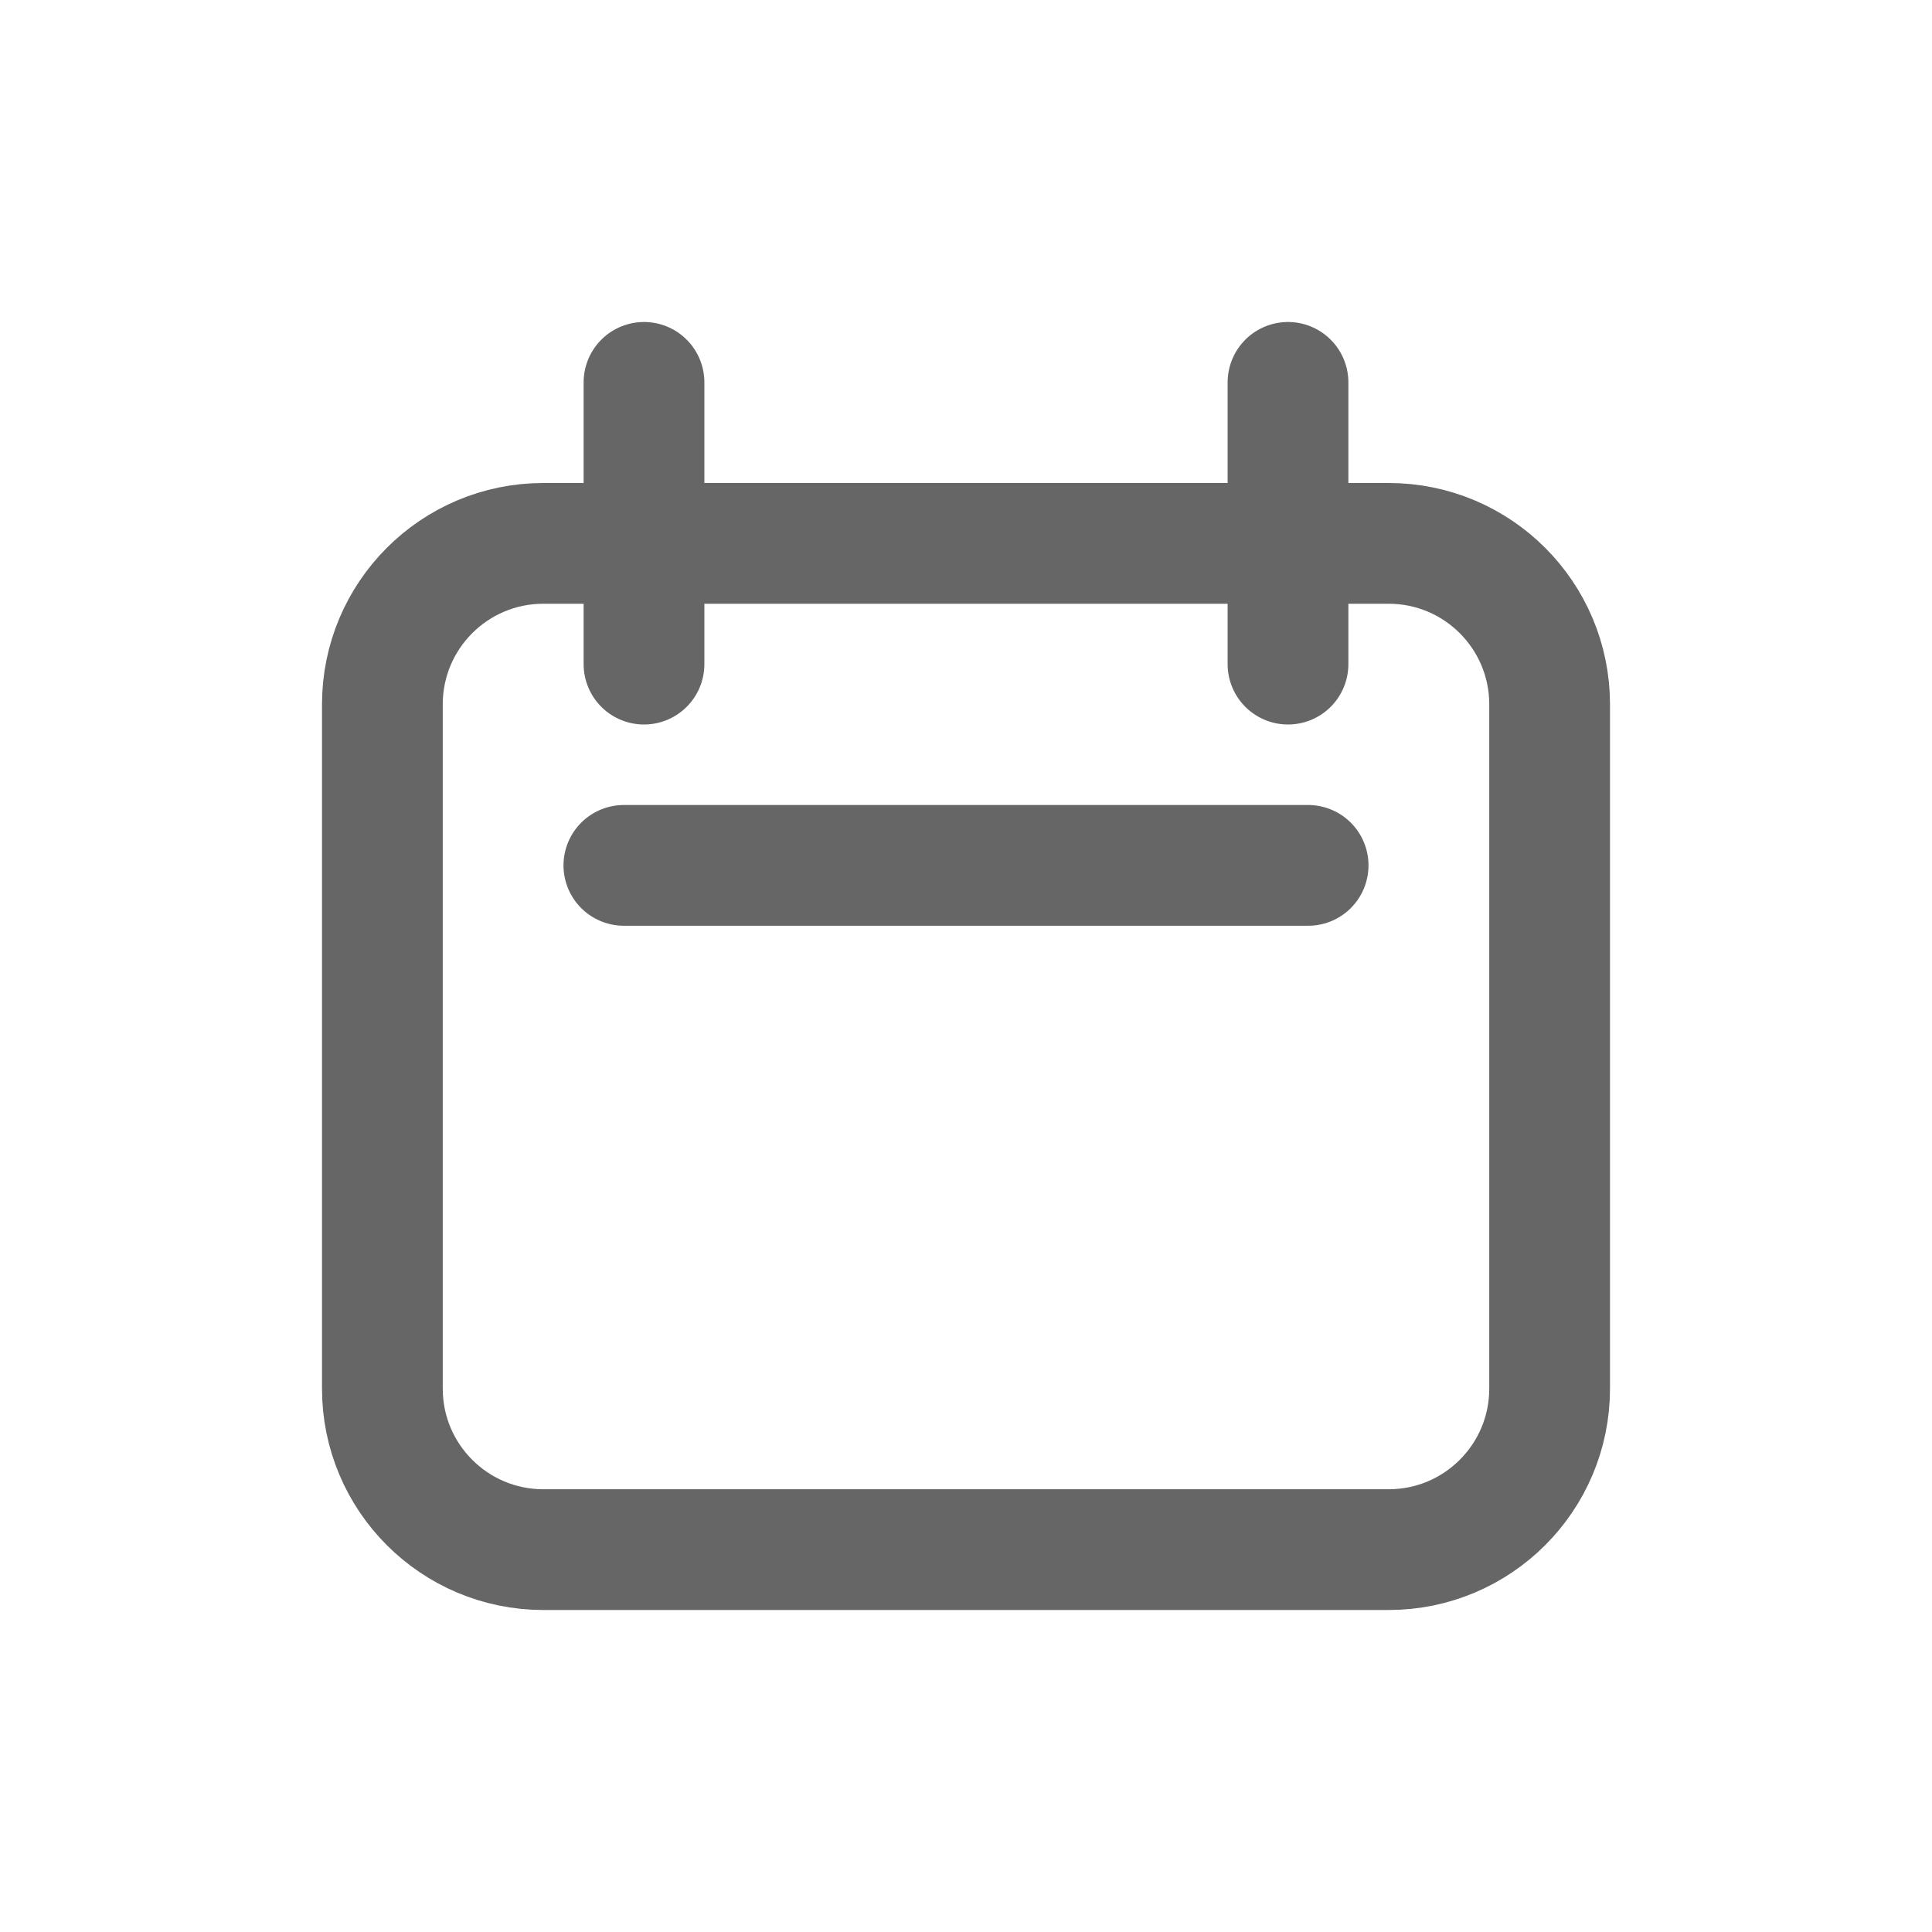
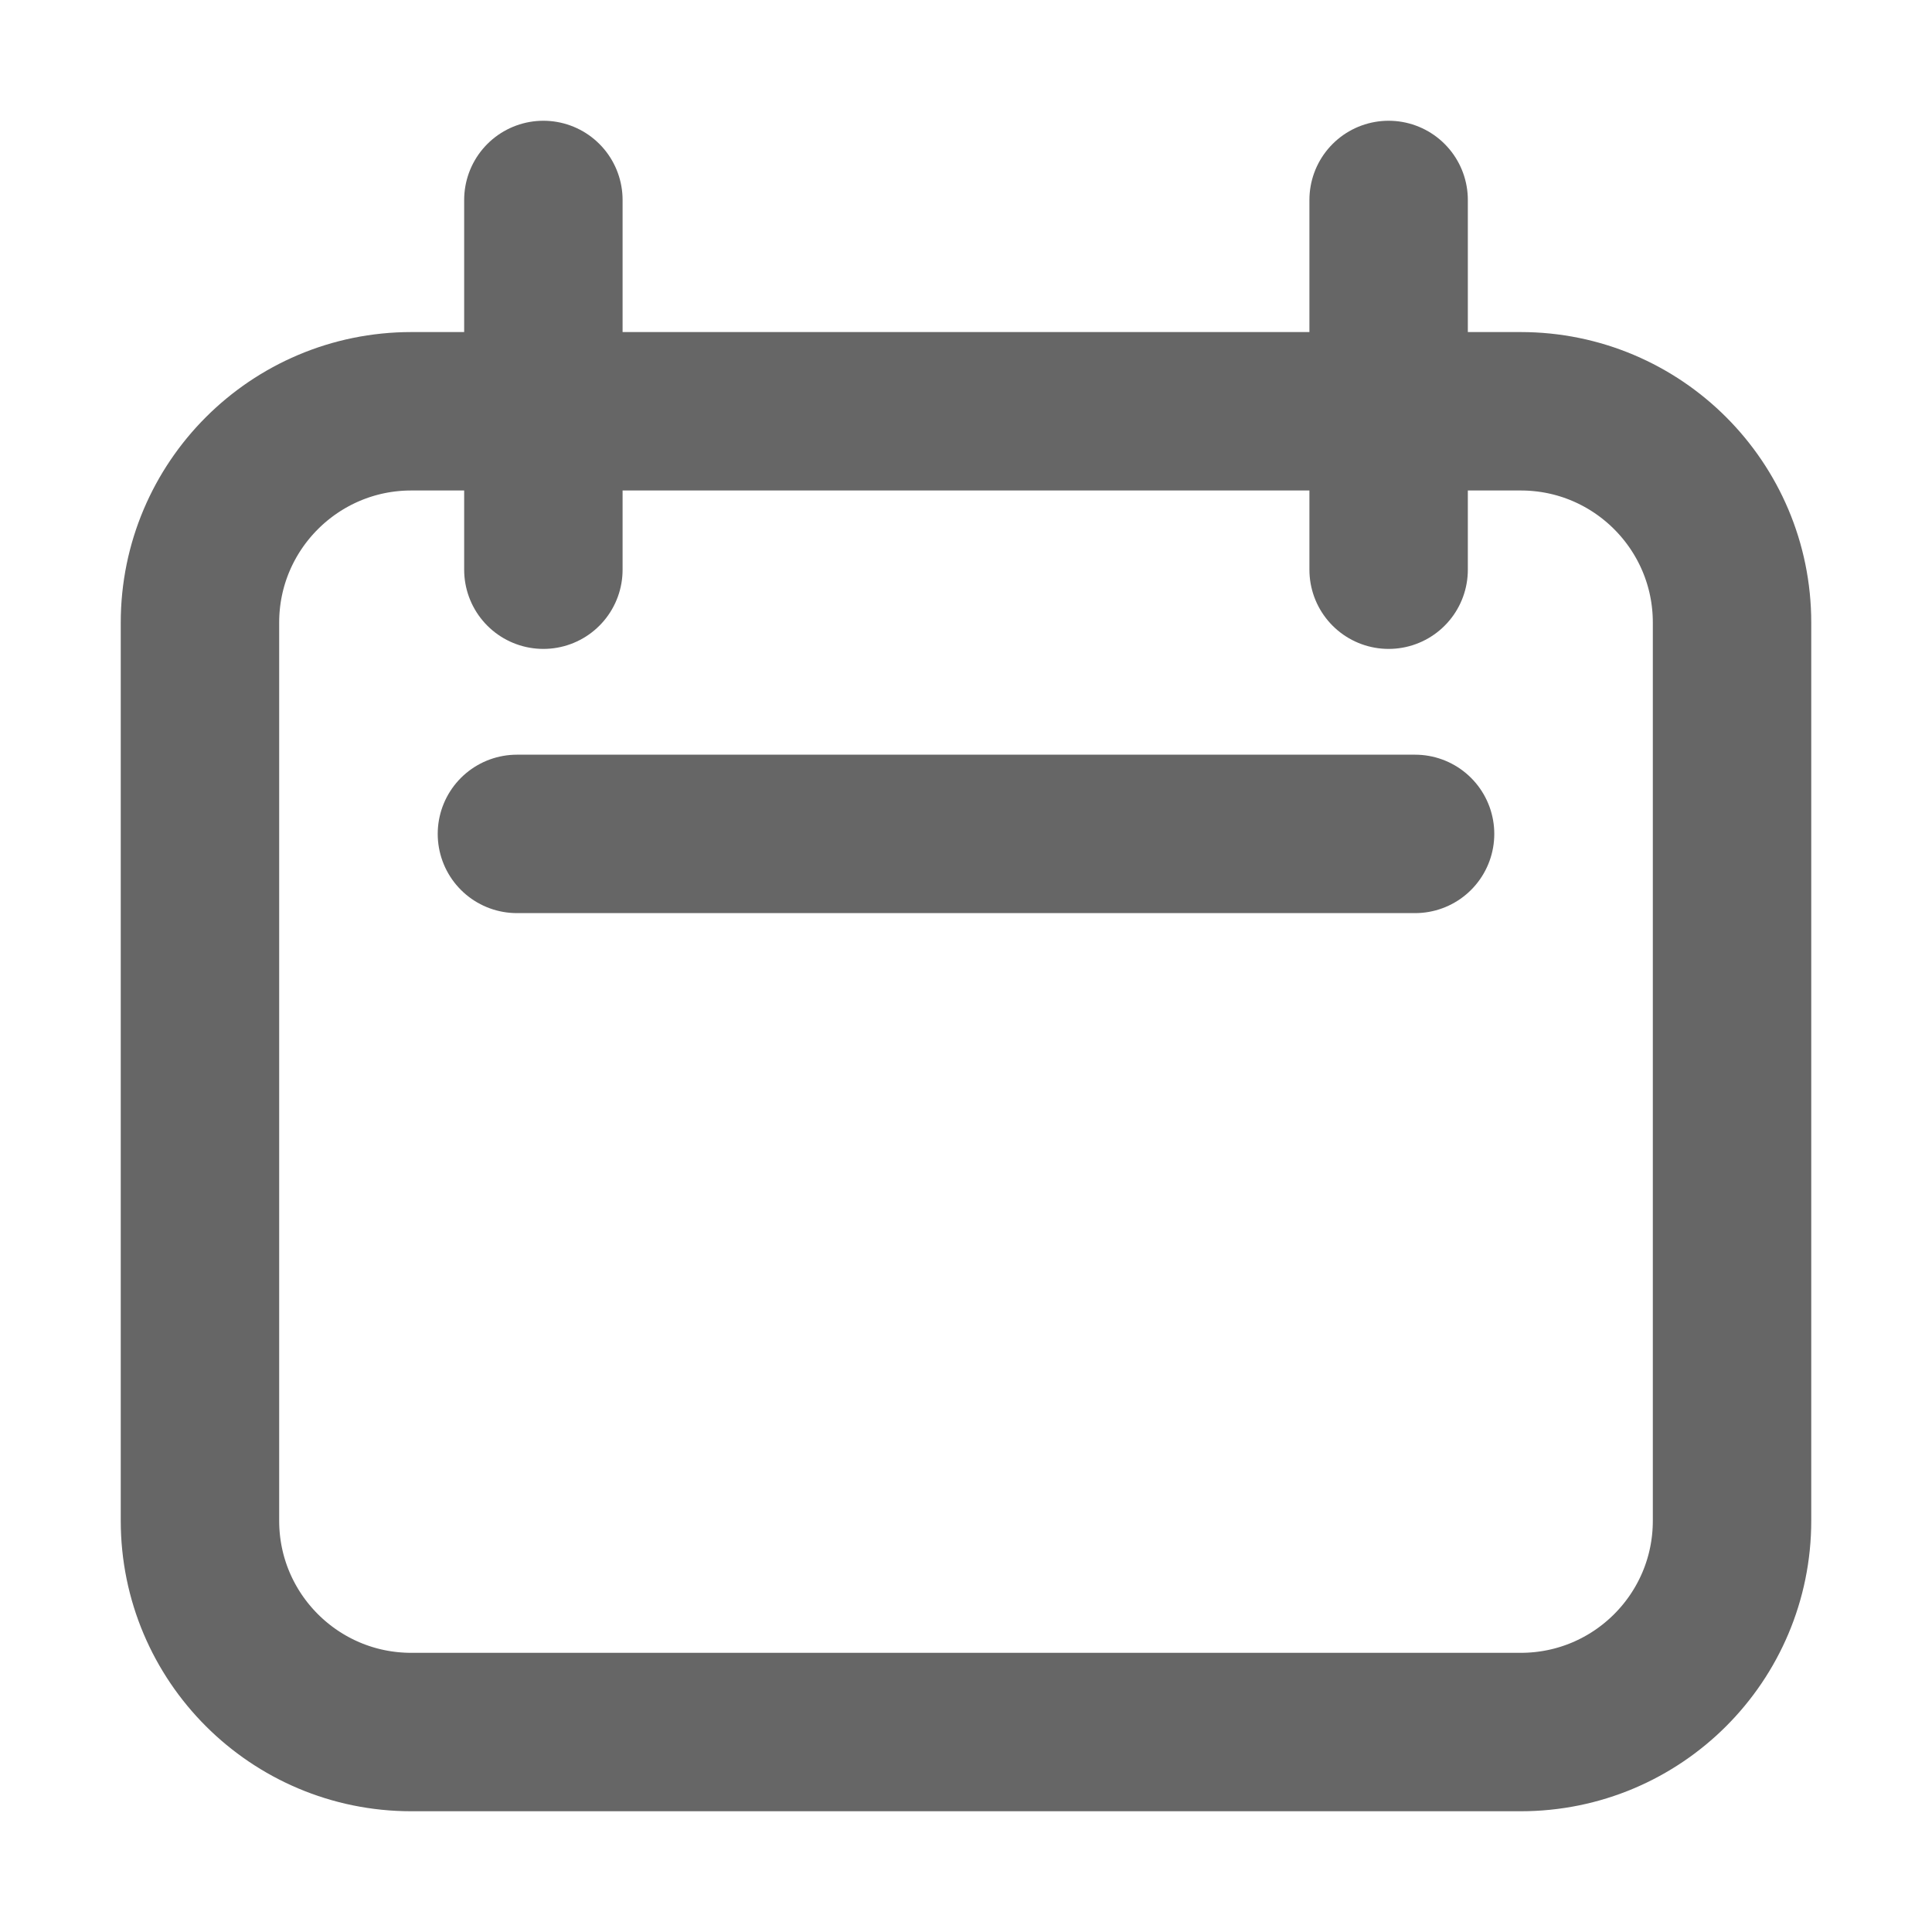
- <svg xmlns="http://www.w3.org/2000/svg" width="24" height="24" fill="none" viewBox="0 0 24 24" version="1.1" id="svg10">
+ <svg xmlns="http://www.w3.org/2000/svg" width="16" height="16" fill="none" viewBox="0 0 16 16" version="1.1" id="svg10">
  <defs id="defs14" />
-   <path stroke="currentColor" stroke-linecap="round" stroke-linejoin="round" stroke-width="1.5" d="M4.75 8.75C4.75 7.645 5.645 6.75 6.75 6.75H17.25C18.355 6.75 19.25 7.645 19.25 8.75V17.25C19.25 18.355 18.355 19.25 17.25 19.25H6.75C5.645 19.25 4.75 18.355 4.75 17.25V8.75Z" id="path2" style="stroke:#666666;stroke-opacity:1;fill:none;fill-opacity:0.651" />
-   <path stroke="currentColor" stroke-linecap="round" stroke-linejoin="round" stroke-width="1.5" d="M8 4.75V8.25" id="path4" style="stroke:#666666;stroke-opacity:1" />
-   <path stroke="currentColor" stroke-linecap="round" stroke-linejoin="round" stroke-width="1.5" d="M16 4.75V8.25" id="path6" style="stroke:#666666;stroke-opacity:1" />
-   <path stroke="currentColor" stroke-linecap="round" stroke-linejoin="round" stroke-width="1.5" d="M7.75 10.75H16.25" id="path8" style="stroke:#666666;stroke-opacity:1" />
+   <path stroke="currentColor" stroke-linecap="round" stroke-linejoin="round" stroke-width="1.312" d="m 1.656,5.156 c 0,-0.966 0.784,-1.75 1.75,-1.75 h 9.188 c 0.967,0 1.75,0.784 1.75,1.75 v 7.438 c 0,0.967 -0.783,1.75 -1.75,1.75 h -9.188 c -0.966,0 -1.75,-0.783 -1.75,-1.75 z" id="path2" style="fill:none;fill-opacity:0.651;stroke:#666666;stroke-opacity:1" />
+   <path stroke="currentColor" stroke-linecap="round" stroke-linejoin="round" stroke-width="1.312" d="m 4.5,1.656 v 3.062" id="path4" style="stroke:#666666;stroke-opacity:1" />
+   <path stroke="currentColor" stroke-linecap="round" stroke-linejoin="round" stroke-width="1.312" d="m 11.5,1.656 v 3.062" id="path6" style="stroke:#666666;stroke-opacity:1" />
+   <path stroke="currentColor" stroke-linecap="round" stroke-linejoin="round" stroke-width="1.312" d="m 4.281,6.906 h 7.438" id="path8" style="stroke:#666666;stroke-opacity:1" />
</svg>
